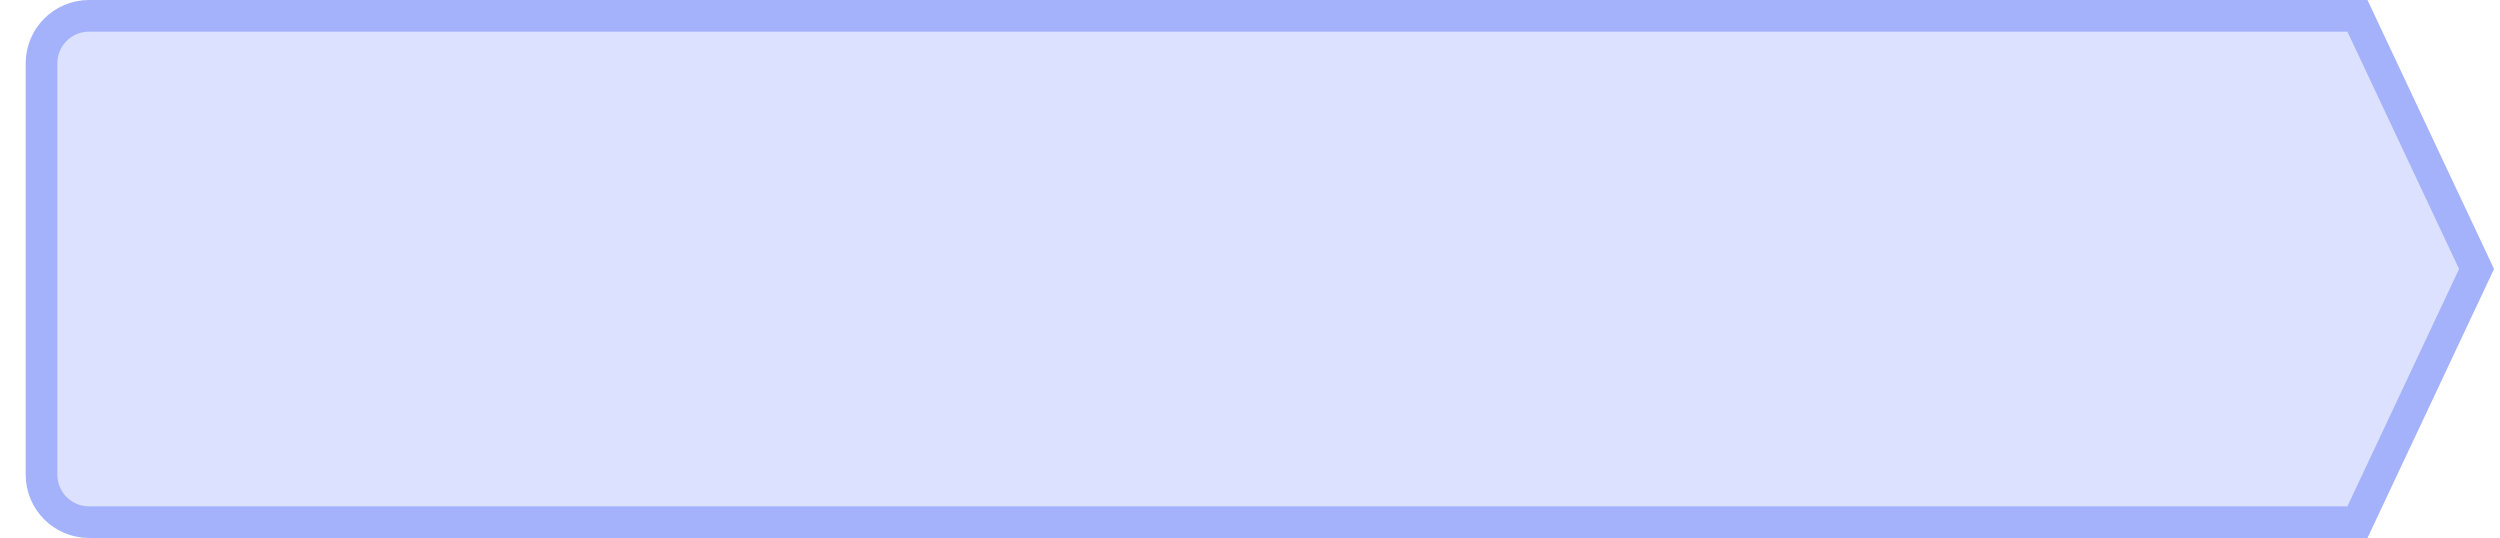
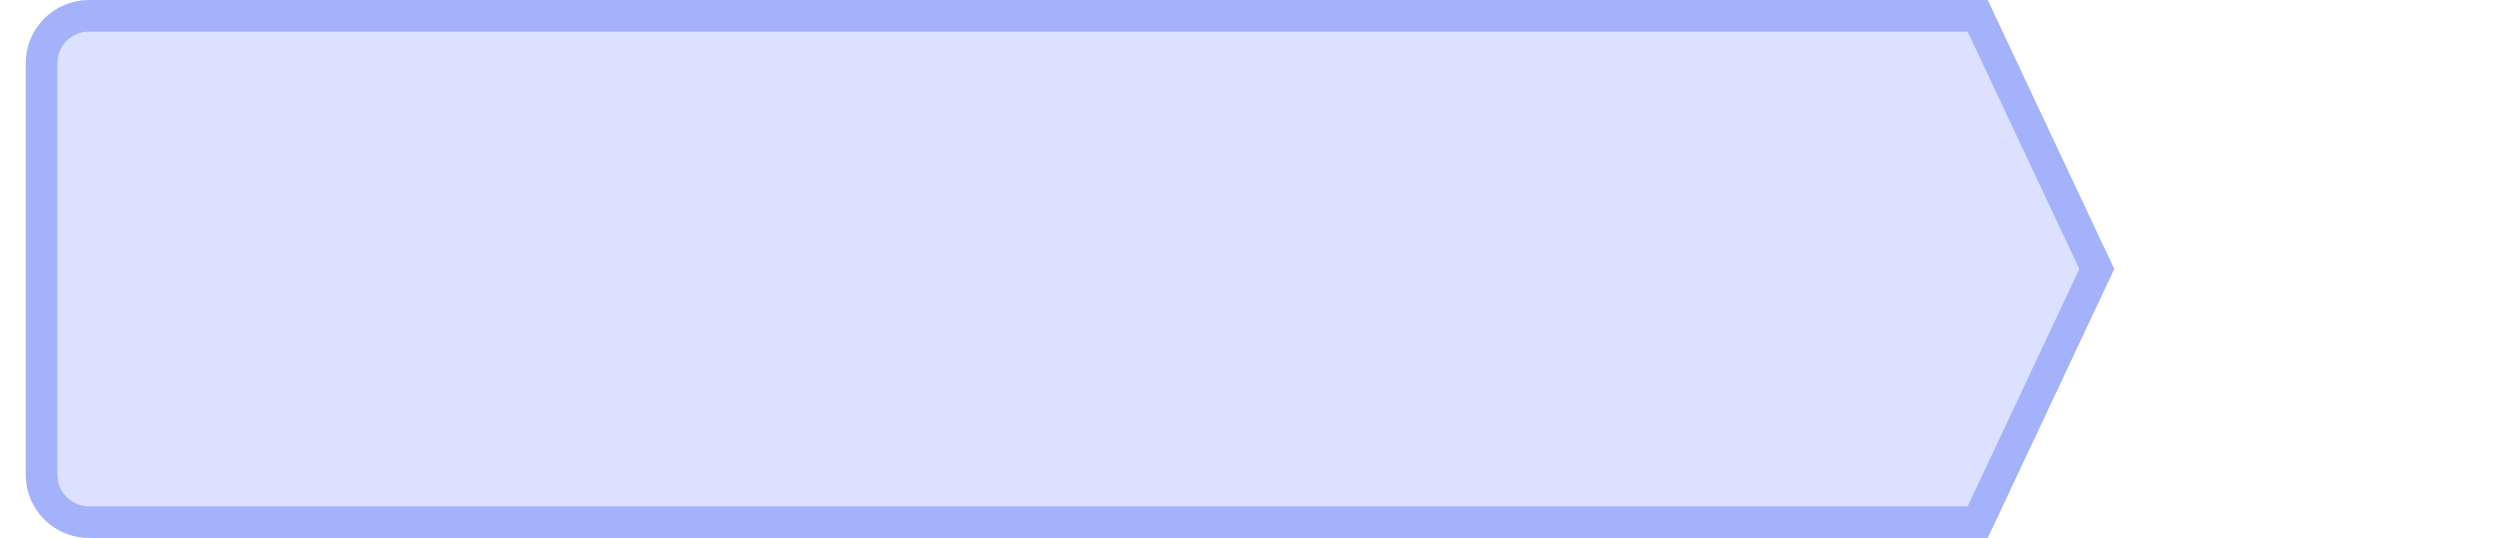
<svg xmlns="http://www.w3.org/2000/svg" width="79" height="17" fill="none">
-   <path d="M1.312 2a1.5 1.5 0 0 1 1.5-1.5h71.683l3.764 8-3.764 8H2.812a1.5 1.5 0 0 1-1.5-1.5V2Z" fill="#DBE1FE" stroke="#A4B2FC" />
+   <path d="M1.312 2a1.5 1.5 0 0 1 1.5-1.5h59.683l3.764 8-3.764 8H2.812a1.5 1.5 0 0 1-1.5-1.5V2Z" fill="#DBE1FE" stroke="#A4B2FC" />
</svg>
